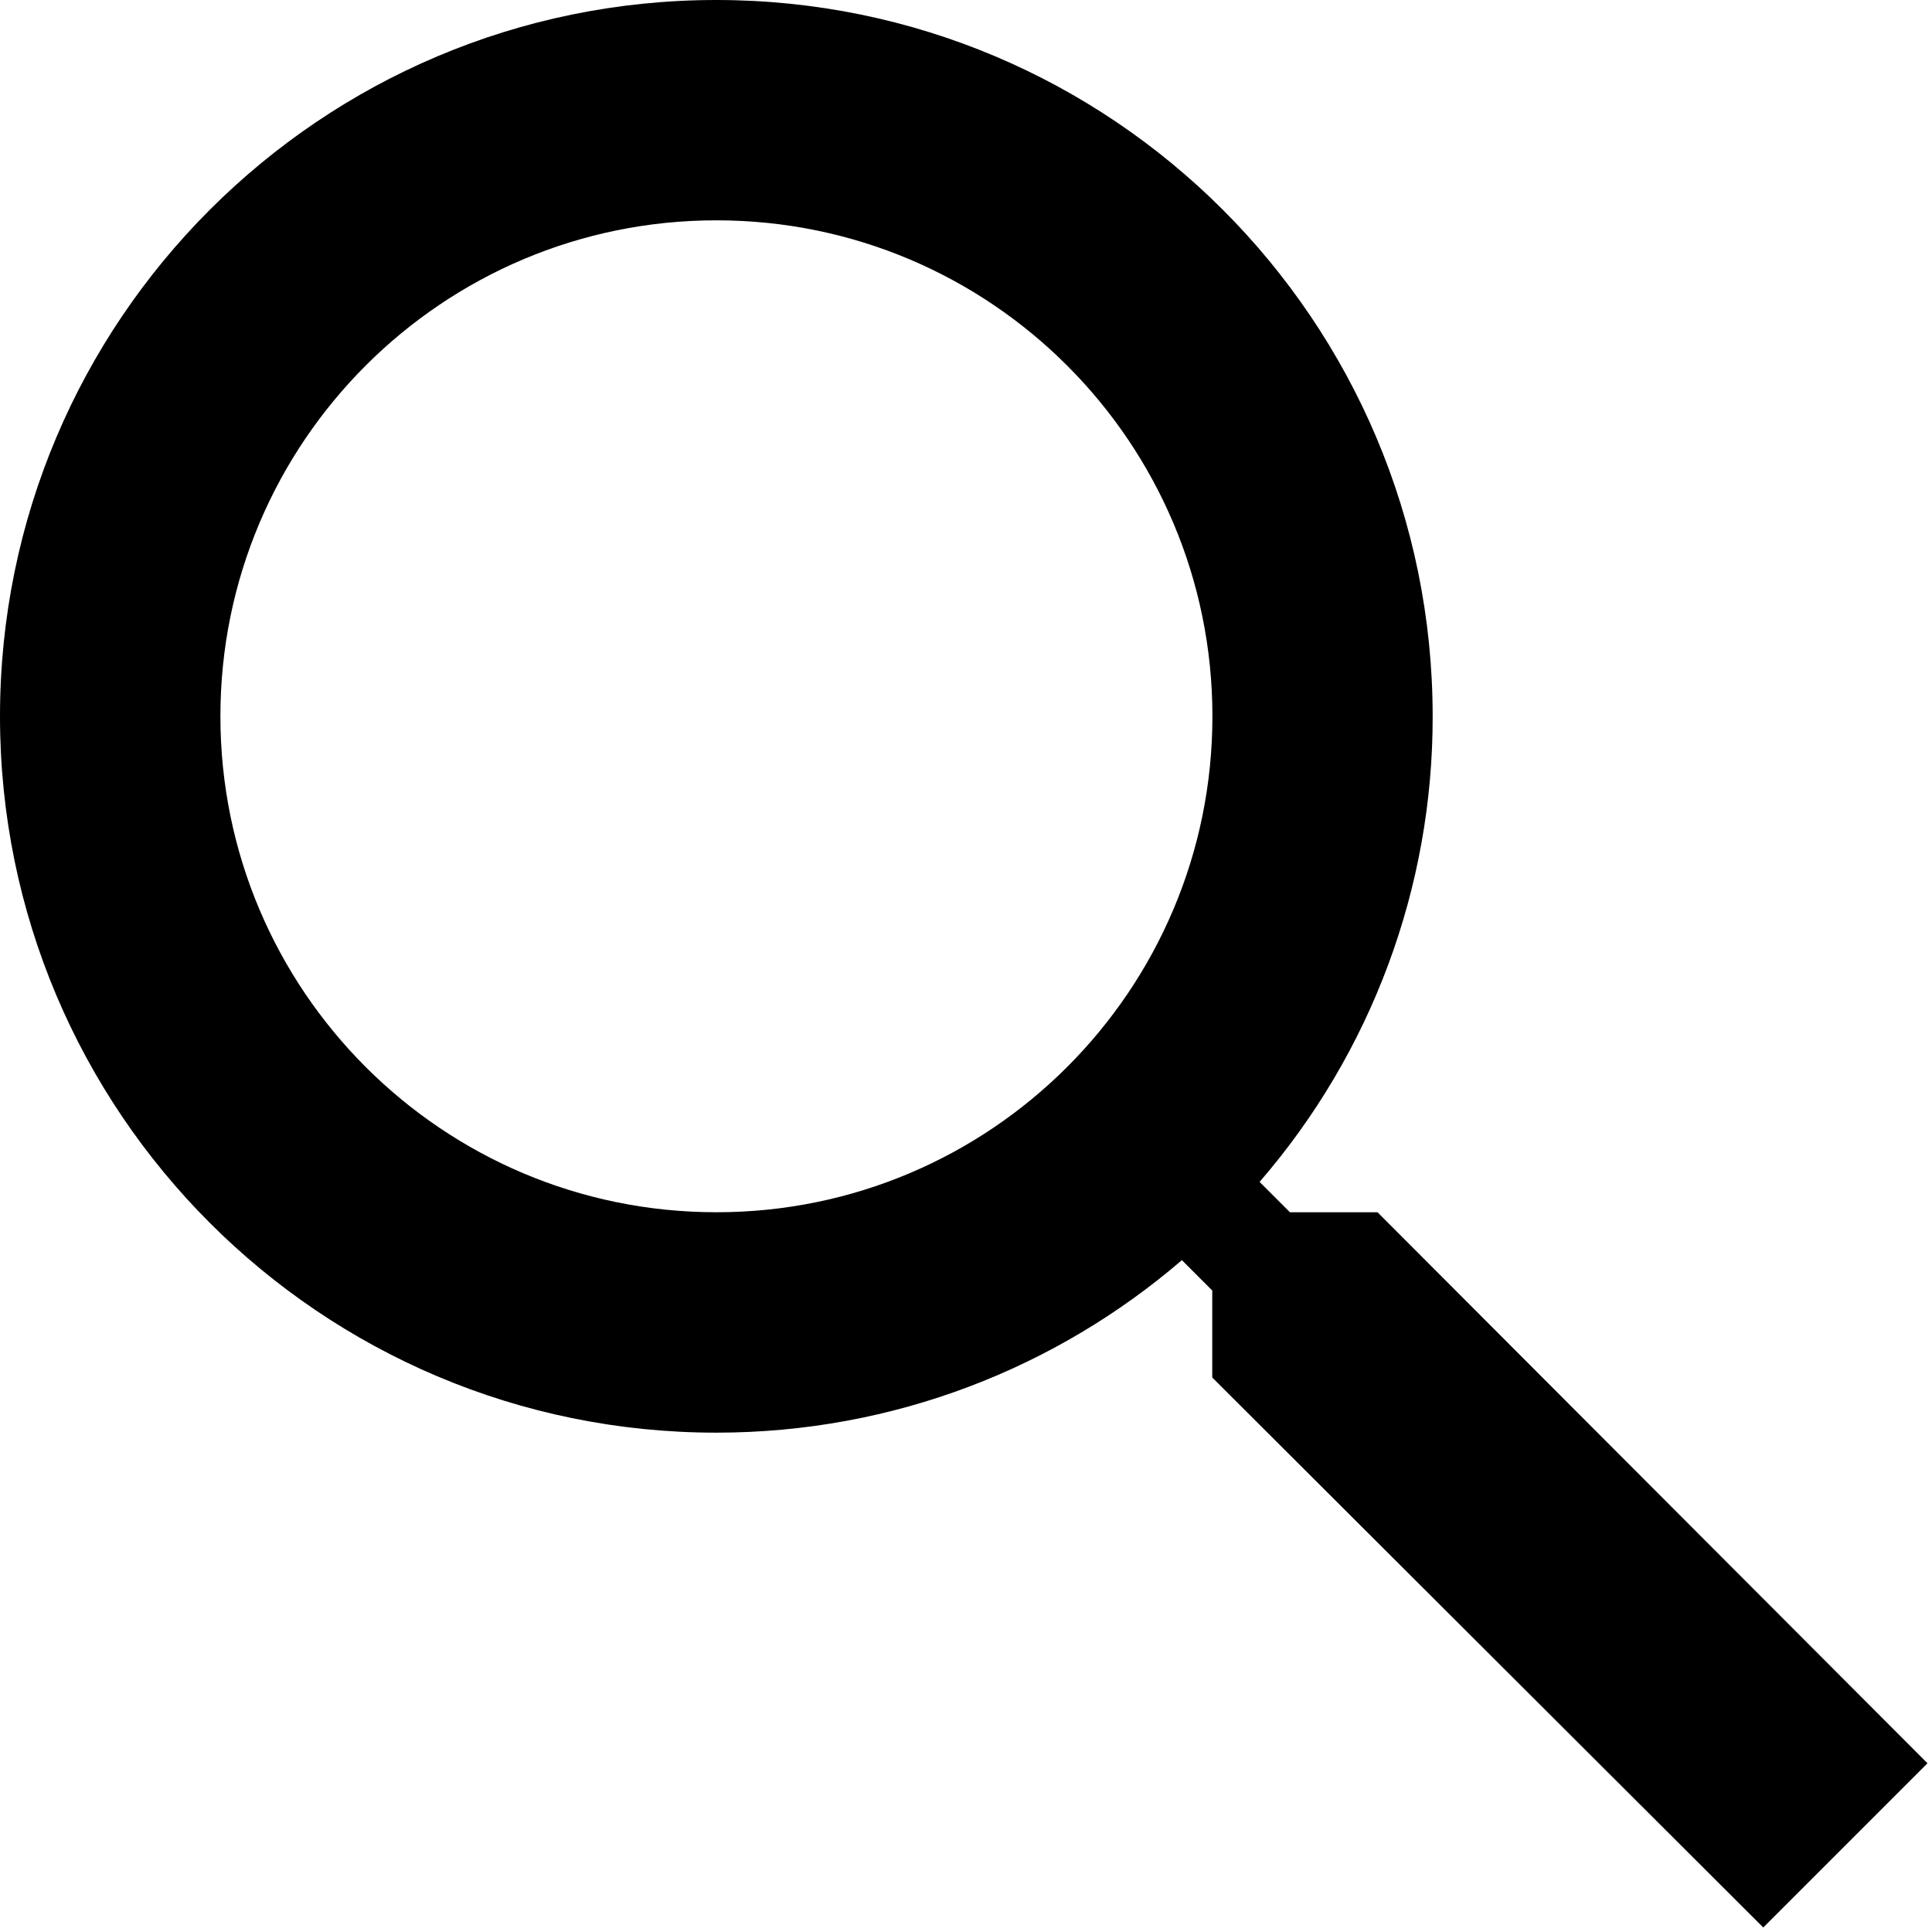
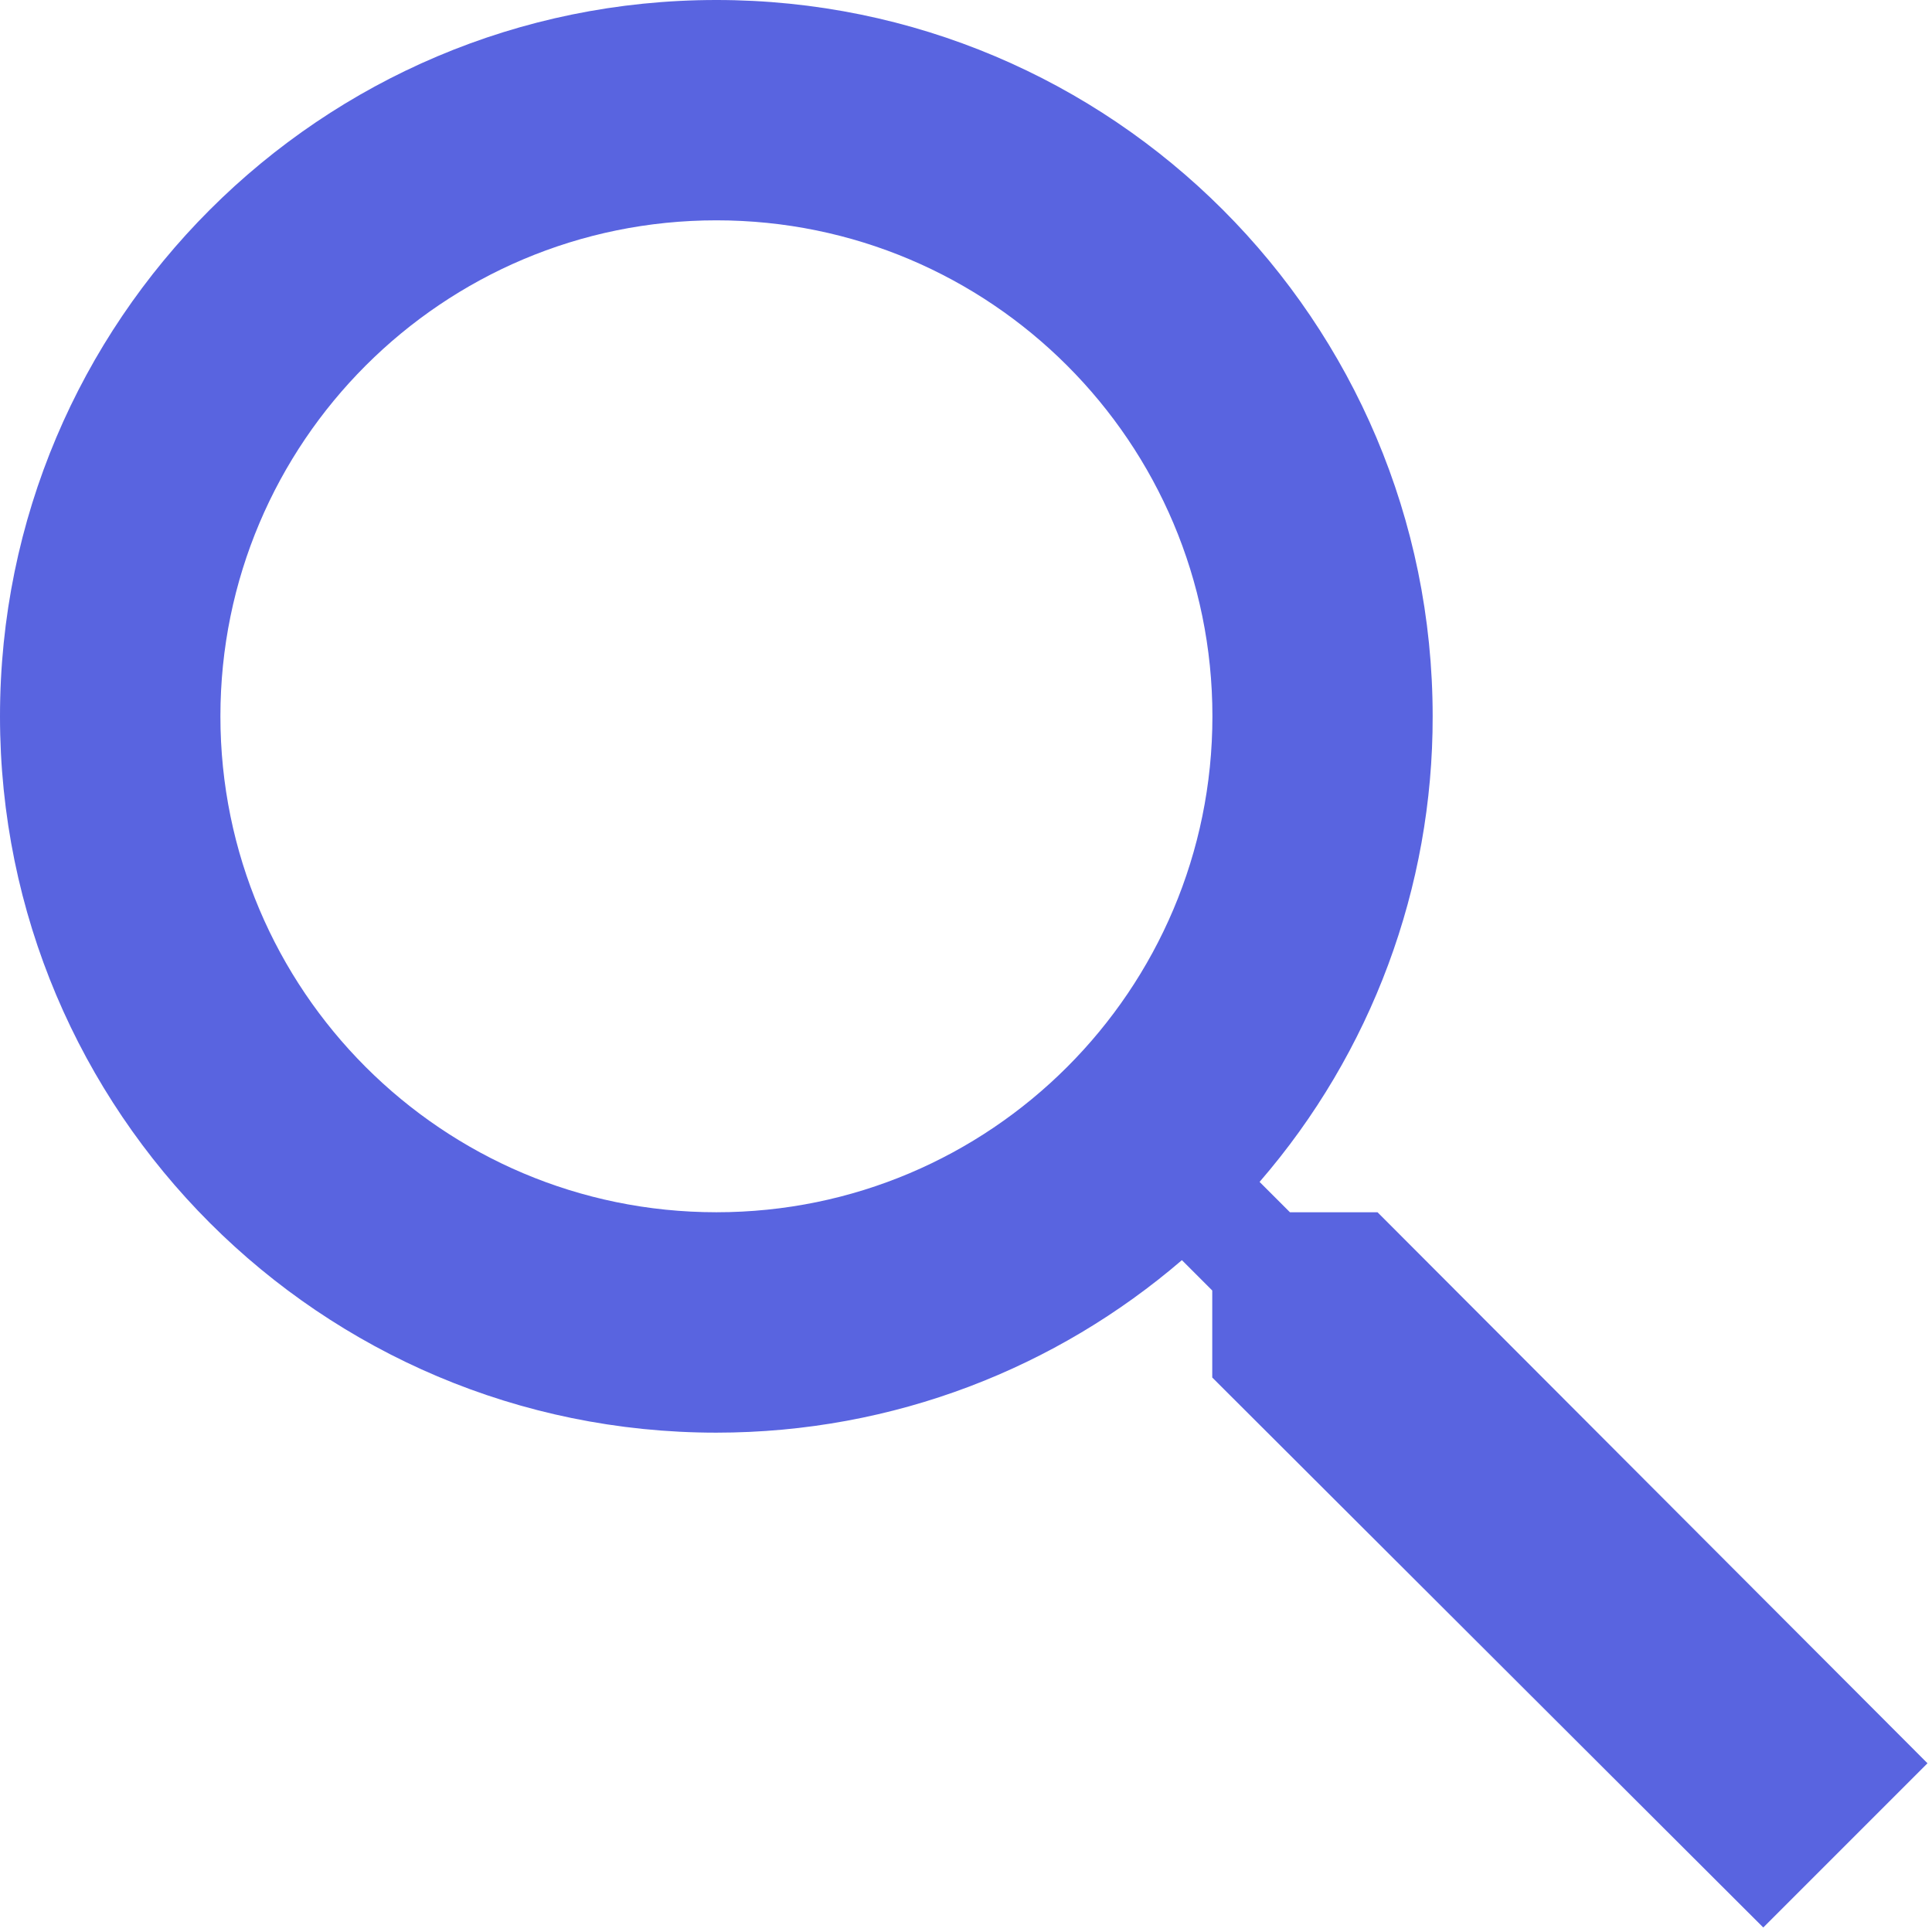
<svg xmlns="http://www.w3.org/2000/svg" width="24" height="24">
-   <path d="M17.112 15.059h-1.088l-.377-.377a8.814 8.814 0 002.15-5.784A8.898 8.898 0 008.898 0 8.898 8.898 0 000 8.898a8.898 8.898 0 008.898 8.899c2.211 0 4.23-.808 5.784-2.143l.377.377v1.081l6.845 6.832 2.04-2.04-6.832-6.845zm-8.214 0A6.16 6.16 0 118.9 2.737a6.16 6.16 0 010 12.322z" fill="currentcolor" fill-rule="nonzero" />
+   <path d="M17.112 15.059h-1.088l-.377-.377a8.814 8.814 0 002.15-5.784A8.898 8.898 0 008.898 0 8.898 8.898 0 000 8.898a8.898 8.898 0 008.898 8.899c2.211 0 4.23-.808 5.784-2.143l.377.377v1.081l6.845 6.832 2.04-2.04-6.832-6.845zm-8.214 0A6.16 6.16 0 118.9 2.737a6.16 6.16 0 010 12.322z" fill="#5964E0" fill-rule="nonzero" />
</svg>
